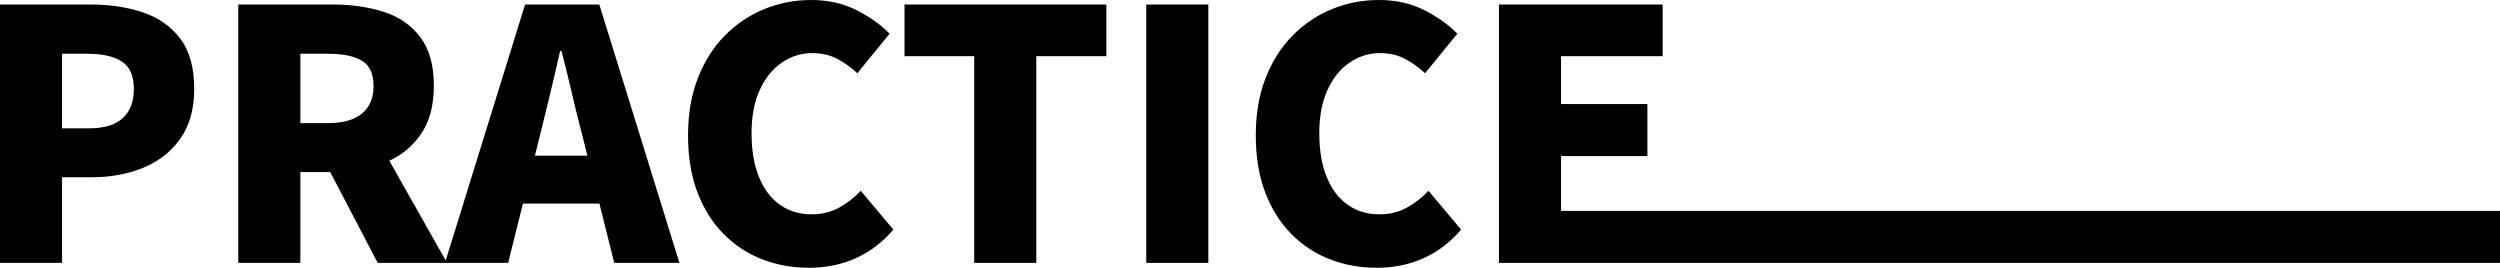
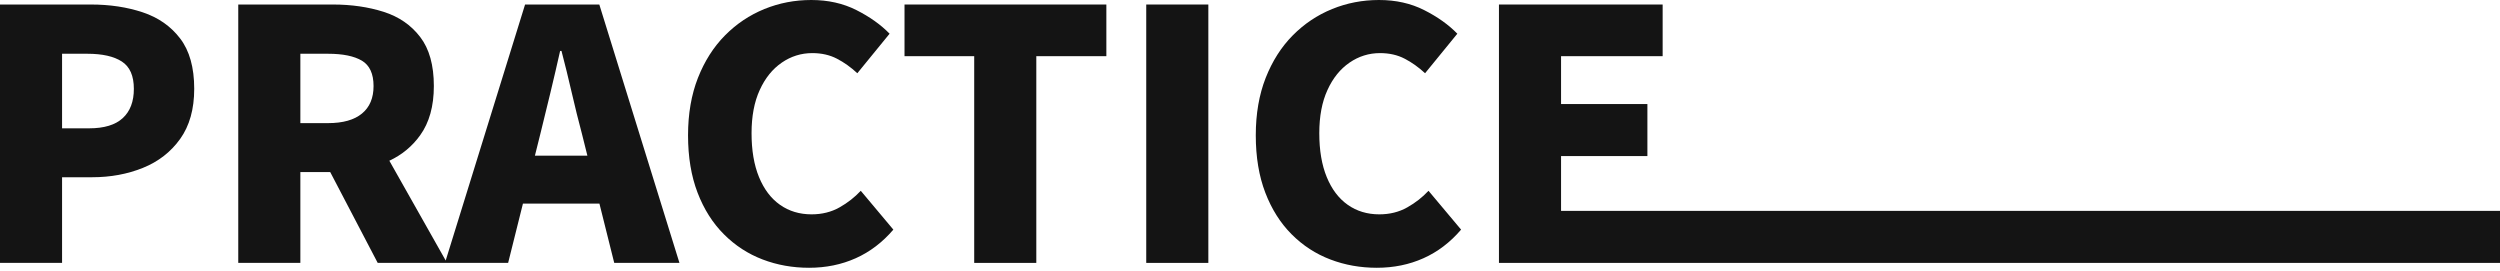
- <svg xmlns="http://www.w3.org/2000/svg" version="1.1" x="0px" y="0px" viewBox="0 0 692 74.11" style="enable-background:new 0 0 692 74.11;" xml:space="preserve">
+ <svg xmlns="http://www.w3.org/2000/svg" version="1.1" x="0px" y="0px" viewBox="0 0 692 74.76" style="enable-background:new 0 0 692 74.76;" xml:space="preserve">
+   <style type="text/css">
+ 	.st0{fill:#141414;}
+ </style>
  <g id="레이어_1">
    <g>
-       <path d="M-37.65-653.96c-0.45,3.71-0.9,7.46-1.34,11.23c-0.45,3.78-0.9,7.58-1.34,11.42h-0.48c-0.71-3.84-1.39-7.66-2.06-11.47    c-0.67-3.81-1.36-7.54-2.06-11.18l-7.39-32.64h-14.5l-7.3,32.64c-0.71,3.71-1.41,7.46-2.11,11.23c-0.7,3.78-1.41,7.58-2.11,11.42    h-0.38c-0.45-3.84-0.91-7.65-1.39-11.42c-0.48-3.78-0.98-7.52-1.49-11.23l-4.51-32.64h-17.47l12.96,71.52h21.22l6.24-31.1    c0.51-2.75,1.01-5.54,1.49-8.35c0.48-2.82,0.94-5.57,1.39-8.26h0.38c0.32,2.69,0.72,5.44,1.2,8.26c0.48,2.82,1.01,5.6,1.58,8.35    l6.43,31.1h21.6l12.38-71.52h-16.22L-37.65-653.96z" />
-       <polygon points="10.16,-644.65 34.06,-644.65 34.06,-659.05 10.16,-659.05 10.16,-672.3 38.28,-672.3 38.28,-686.6 -7.03,-686.6     -7.03,-615.08 39.34,-615.08 39.34,-629.48 10.16,-629.48   " />
-       <path d="M88.59-686.6l-22.18,71.52h17.47l4.1-16.42h21.17l4.1,16.42h18.05l-22.18-71.52H88.59z M91.3-644.75l1.51-6.05    c0.9-3.58,1.82-7.38,2.78-11.38c0.96-4,1.86-7.86,2.69-11.57h0.38c0.96,3.65,1.9,7.49,2.83,11.52c0.93,4.03,1.87,7.84,2.83,11.42    l1.51,6.05H91.3z" />
-       <path d="M189.14-650.41c2.53-3.52,3.79-8.06,3.79-13.63c0-5.76-1.26-10.29-3.79-13.58c-2.53-3.3-5.9-5.62-10.13-6.96    c-4.22-1.34-8.9-2.02-14.02-2.02h-26.21v71.52h17.18v-25.15h8.26l13.15,25.15h19.2l-15.97-28.28    C184.1-645,186.94-647.35,189.14-650.41z M155.98-672.97h7.68c4.09,0,7.21,0.64,9.36,1.92c2.14,1.28,3.22,3.62,3.22,7.01    c0,3.33-1.07,5.87-3.22,7.63c-2.15,1.76-5.27,2.64-9.36,2.64h-7.68V-672.97z" />
-       <polygon points="253.13,-629.48 251.24,-629.48 223.94,-629.48 223.94,-644.65 247.85,-644.65 247.85,-659.05 223.94,-659.05     223.94,-672.3 252.07,-672.3 252.07,-686.6 206.76,-686.6 206.76,-615.08 251.24,-615.08 253.13,-615.08 588.4,-615.08     588.4,-629.48   " />
+       <path class="st0" d="M-876.66,187.79c-0.45,3.71-0.9,7.46-1.34,11.23c-0.45,3.78-0.9,7.58-1.34,11.42h-0.48    c-0.71-3.84-1.39-7.66-2.06-11.47c-0.67-3.81-1.36-7.54-2.06-11.18l-7.39-32.64h-14.5l-7.3,32.64c-0.71,3.71-1.41,7.46-2.11,11.23    c-0.7,3.78-1.41,7.58-2.11,11.42h-0.38c-0.45-3.84-0.91-7.65-1.39-11.42c-0.48-3.78-0.98-7.52-1.49-11.23l-4.51-32.64h-17.47    l12.96,71.52h21.22l6.24-31.1c0.51-2.75,1.01-5.54,1.49-8.35c0.48-2.82,0.94-5.57,1.39-8.26h0.38c0.32,2.69,0.72,5.44,1.2,8.26    c0.48,2.82,1.01,5.6,1.58,8.35l6.43,31.1h21.6l12.38-71.52h-16.22L-876.66,187.79z" />
+       <polygon class="st0" points="-828.85,197.1 -804.95,197.1 -804.95,182.7 -828.85,182.7 -828.85,169.45 -800.72,169.45     -800.72,155.15 -846.03,155.15 -846.03,226.67 -799.67,226.67 -799.67,212.27 -828.85,212.27   " />
+       <path class="st0" d="M-750.42,155.15l-22.18,71.52h17.47l4.1-16.42h21.17l4.1,16.42h18.05l-22.18-71.52H-750.42z M-747.71,197    l1.51-6.05c0.9-3.58,1.82-7.38,2.78-11.38c0.96-4,1.86-7.86,2.69-11.57h0.38c0.96,3.65,1.9,7.49,2.83,11.52    c0.93,4.03,1.87,7.84,2.83,11.42l1.51,6.05H-747.71z" />
+       <path class="st0" d="M-649.86,191.34c2.53-3.52,3.79-8.06,3.79-13.63c0-5.76-1.26-10.29-3.79-13.58c-2.53-3.3-5.9-5.62-10.13-6.96    c-4.22-1.34-8.9-2.02-14.02-2.02h-26.21v71.52h17.18v-25.15h8.26l13.15,25.15h19.2l-15.97-28.28    C-654.91,196.75-652.06,194.4-649.86,191.34z M-683.03,168.78h7.68c4.09,0,7.21,0.64,9.36,1.92c2.14,1.28,3.22,3.62,3.22,7.01    c0,3.33-1.07,5.87-3.22,7.63c-2.15,1.76-5.27,2.64-9.36,2.64h-7.68V168.78z" />
+       <polygon class="st0" points="-585.88,212.27 -587.76,212.27 -615.06,212.27 -615.06,197.1 -591.16,197.1 -591.16,182.7     -615.06,182.7 -615.06,169.45 -586.93,169.45 -586.93,155.15 -632.25,155.15 -632.25,226.67 -587.76,226.67 -585.88,226.67     -250.61,226.67 -250.61,212.27   " />
    </g>
    <g>
-       <path d="M45.98-491.99l-8.06,32.64c-1.02,3.84-1.94,7.62-2.74,11.33c-0.8,3.71-1.74,7.55-2.83,11.52h-0.48    c-1.02-3.97-1.94-7.81-2.74-11.52c-0.8-3.71-1.74-7.49-2.83-11.33l-8.16-32.64H0l21.41,71.52h20.64l21.41-71.52H45.98z" />
-       <path d="M81.22-491.99l-22.18,71.52h17.47l4.1-16.42h21.17l4.1,16.42h18.05l-22.18-71.52H81.22z M83.93-450.14l1.51-6.05    c0.89-3.58,1.82-7.38,2.78-11.38c0.96-4,1.86-7.86,2.69-11.57h0.38c0.96,3.65,1.9,7.49,2.83,11.52c0.93,4.03,1.87,7.84,2.83,11.42    l1.51,6.05H83.93z" />
-       <polygon points="148.61,-491.99 131.42,-491.99 131.42,-420.47 176.45,-420.47 176.45,-434.87 148.61,-434.87   " />
-       <path d="M224.73-452.25c0,4.48-0.46,8.06-1.39,10.75c-0.93,2.69-2.29,4.62-4.08,5.81c-1.79,1.19-4,1.78-6.62,1.78    c-2.62,0-4.82-0.59-6.58-1.78c-1.76-1.18-3.09-3.12-3.98-5.81c-0.9-2.69-1.34-6.27-1.34-10.75v-39.74h-17.09v37.92    c0,6.02,0.61,11.23,1.82,15.65c1.21,4.42,3.04,8.05,5.47,10.9c2.43,2.85,5.46,4.96,9.07,6.34c3.62,1.38,7.82,2.06,12.62,2.06    c4.74,0,8.89-0.69,12.48-2.06c3.58-1.38,6.58-3.49,8.98-6.34c2.4-2.85,4.19-6.48,5.38-10.9c1.18-4.42,1.78-9.63,1.78-15.65v-37.92    h-16.51V-452.25z" />
-       <polygon points="303.65,-434.87 301.28,-434.87 274.46,-434.87 274.46,-450.04 298.37,-450.04 298.37,-464.44 274.46,-464.44     274.46,-477.69 302.59,-477.69 302.59,-491.99 257.28,-491.99 257.28,-420.47 301.28,-420.47 303.65,-420.47 692,-420.47     692,-434.87   " />
+       <path class="st0" d="M-858.93-395.61l-8.06,32.64c-1.02,3.84-1.94,7.62-2.74,11.33c-0.8,3.71-1.74,7.55-2.83,11.52h-0.48    c-1.02-3.97-1.94-7.81-2.74-11.52c-0.8-3.71-1.74-7.49-2.83-11.33l-8.16-32.64h-18.14l21.41,71.52h20.64l21.41-71.52H-858.93z" />
+       <path class="st0" d="M-823.7-395.61l-22.18,71.52h17.47l4.1-16.42h21.17l4.1,16.42h18.05l-22.18-71.52H-823.7z M-820.99-353.76    l1.51-6.05c0.89-3.58,1.82-7.38,2.78-11.38c0.96-4,1.86-7.86,2.69-11.57h0.38c0.96,3.65,1.9,7.49,2.83,11.52    c0.93,4.03,1.87,7.84,2.83,11.42l1.51,6.05H-820.99z" />
+       <polygon class="st0" points="-756.31,-395.61 -773.49,-395.61 -773.49,-324.09 -728.47,-324.09 -728.47,-338.49 -756.31,-338.49       " />
+       <path class="st0" d="M-680.18-355.87c0,4.48-0.46,8.06-1.39,10.75c-0.93,2.69-2.29,4.62-4.08,5.81c-1.79,1.19-4,1.78-6.62,1.78    c-2.62,0-4.82-0.59-6.58-1.78c-1.76-1.18-3.09-3.12-3.98-5.81c-0.9-2.69-1.34-6.27-1.34-10.75v-39.74h-17.09v37.92    c0,6.02,0.61,11.23,1.82,15.65c1.21,4.42,3.04,8.05,5.47,10.9c2.43,2.85,5.46,4.96,9.07,6.34c3.62,1.38,7.82,2.06,12.62,2.06    c4.74,0,8.89-0.69,12.48-2.06c3.58-1.38,6.58-3.49,8.98-6.34c2.4-2.85,4.19-6.48,5.38-10.9c1.18-4.42,1.78-9.63,1.78-15.65v-37.92    h-16.51V-355.87z" />
+       <polygon class="st0" points="-601.27,-338.49 -603.63,-338.49 -630.45,-338.49 -630.45,-353.66 -606.55,-353.66 -606.55,-368.06     -630.45,-368.06 -630.45,-381.31 -602.32,-381.31 -602.32,-395.61 -647.64,-395.61 -647.64,-324.09 -603.63,-324.09     -601.27,-324.09 -212.91,-324.09 -212.91,-338.49   " />
    </g>
    <g>
-       <path d="M39.5,3.41c-4.32-1.44-9.1-2.16-14.35-2.16H0v71.52h17.18V49.06h8.35c5.06,0,9.73-0.86,14.02-2.59    c4.29-1.73,7.73-4.4,10.32-8.02c2.59-3.62,3.89-8.24,3.89-13.87c0-5.89-1.3-10.53-3.89-13.92C47.28,7.26,43.82,4.85,39.5,3.41z     M33.98,32.69c-2.05,1.89-5.15,2.83-9.31,2.83h-7.49V14.88h7.01c4.16,0,7.34,0.72,9.55,2.16s3.31,3.95,3.31,7.54    C37.06,28.1,36.03,30.8,33.98,32.69z" />
-       <path d="M145.34,1.25l-21.97,70.86l-15.6-27.62c3.49-1.63,6.33-3.98,8.53-7.05c2.53-3.52,3.79-8.06,3.79-13.63    c0-5.76-1.26-10.29-3.79-13.58c-2.53-3.3-5.9-5.62-10.13-6.96c-4.22-1.34-8.9-2.02-14.02-2.02H65.95v71.52h17.19V47.62h8.26    l13.15,25.15h18.62h0.58h16.9l4.1-16.42h21.17l4.1,16.42h18.05L165.89,1.25H145.34z M83.14,14.88h7.68c4.09,0,7.21,0.64,9.36,1.92    c2.14,1.28,3.22,3.62,3.22,7.01c0,3.33-1.07,5.87-3.22,7.63c-2.14,1.76-5.27,2.64-9.36,2.64h-7.68V14.88z M148.06,43.1l1.51-6.05    c0.9-3.58,1.82-7.38,2.78-11.38c0.96-4,1.86-7.86,2.69-11.57h0.38c0.96,3.65,1.9,7.49,2.83,11.52c0.93,4.03,1.87,7.84,2.83,11.42    l1.51,6.05H148.06z" />
-       <path d="M232.37,57.41c-2.27,1.28-4.85,1.92-7.73,1.92c-3.33,0-6.24-0.88-8.74-2.64c-2.5-1.76-4.43-4.32-5.81-7.68    c-1.38-3.36-2.06-7.41-2.06-12.14c0-4.67,0.75-8.66,2.26-11.95c1.5-3.3,3.54-5.82,6.1-7.58c2.56-1.76,5.38-2.64,8.45-2.64    c2.56,0,4.83,0.51,6.81,1.54c1.98,1.02,3.87,2.37,5.66,4.03l8.93-10.94c-2.43-2.5-5.49-4.67-9.17-6.53    C233.39,0.93,229.21,0,224.54,0c-4.54,0-8.86,0.83-12.96,2.5c-4.1,1.67-7.73,4.1-10.9,7.3c-3.17,3.2-5.66,7.12-7.49,11.76    c-1.82,4.64-2.74,9.94-2.74,15.89c0,6.02,0.88,11.31,2.64,15.89c1.76,4.58,4.19,8.42,7.3,11.52c3.1,3.11,6.67,5.42,10.7,6.96    s8.32,2.3,12.86,2.3c4.67,0,8.98-0.88,12.91-2.64c3.94-1.76,7.41-4.4,10.42-7.92l-9.02-10.75    C236.6,54.59,234.64,56.13,232.37,57.41z" />
-       <polygon points="250.37,15.55 269.66,15.55 269.66,72.77 286.85,72.77 286.85,15.55 306.24,15.55 306.24,1.25 250.37,1.25   " />
-       <rect x="317.28" y="1.25" width="17.19" height="71.52" />
-       <path d="M389.52,57.41c-2.27,1.28-4.85,1.92-7.73,1.92c-3.33,0-6.24-0.88-8.74-2.64c-2.5-1.76-4.43-4.32-5.81-7.68    c-1.38-3.36-2.06-7.41-2.06-12.14c0-4.67,0.75-8.66,2.26-11.95c1.5-3.3,3.54-5.82,6.1-7.58c2.56-1.76,5.38-2.64,8.45-2.64    c2.56,0,4.83,0.51,6.81,1.54c1.98,1.02,3.87,2.37,5.66,4.03l8.93-10.94c-2.43-2.5-5.49-4.67-9.17-6.53    C390.54,0.93,386.37,0,381.69,0c-4.54,0-8.87,0.83-12.96,2.5c-4.1,1.67-7.73,4.1-10.9,7.3c-3.17,3.2-5.66,7.12-7.49,11.76    c-1.82,4.64-2.74,9.94-2.74,15.89c0,6.02,0.88,11.31,2.64,15.89c1.76,4.58,4.19,8.42,7.29,11.52c3.1,3.11,6.67,5.42,10.71,6.96    c4.03,1.54,8.32,2.3,12.86,2.3c4.67,0,8.98-0.88,12.91-2.64c3.94-1.76,7.41-4.4,10.42-7.92l-9.02-10.75    C393.76,54.59,391.79,56.13,389.52,57.41z" />
-       <polygon points="461.28,58.37 454.55,58.37 432.1,58.37 432.1,43.2 456,43.2 456,28.8 432.1,28.8 432.1,15.55 460.22,15.55     460.22,1.25 414.91,1.25 414.91,72.77 454.55,72.77 461.28,72.77 692,72.77 692,58.37   " />
+       <path class="st0" d="M39.5,3.41c-4.32-1.44-9.1-2.16-14.35-2.16H0v71.52h17.18V49.06h8.35c5.06,0,9.73-0.86,14.02-2.59    c4.29-1.73,7.73-4.4,10.32-8.02c2.59-3.62,3.89-8.24,3.89-13.87c0-5.89-1.3-10.53-3.89-13.92C47.28,7.26,43.82,4.85,39.5,3.41z     M33.98,32.69c-2.05,1.89-5.15,2.83-9.31,2.83h-7.49V14.88h7.01c4.16,0,7.34,0.72,9.55,2.16s3.31,3.95,3.31,7.54    C37.06,28.1,36.03,30.8,33.98,32.69z" />
+       <path class="st0" d="M145.34,1.25l-21.97,70.86l-15.6-27.62c3.49-1.63,6.33-3.98,8.53-7.05c2.53-3.52,3.79-8.06,3.79-13.63    c0-5.76-1.26-10.29-3.79-13.58c-2.53-3.3-5.9-5.62-10.13-6.96c-4.22-1.34-8.9-2.02-14.02-2.02H65.95v71.52h17.19V47.62h8.26    l13.15,25.15h18.62h0.58h16.9l4.1-16.42h21.17l4.1,16.42h18.05L165.89,1.25H145.34z M83.14,14.88h7.68c4.09,0,7.21,0.64,9.36,1.92    c2.14,1.28,3.22,3.62,3.22,7.01c0,3.33-1.07,5.87-3.22,7.63c-2.14,1.76-5.27,2.64-9.36,2.64h-7.68V14.88z M148.06,43.1l1.51-6.05    c0.9-3.58,1.82-7.38,2.78-11.38c0.96-4,1.86-7.86,2.69-11.57h0.38c0.96,3.65,1.9,7.49,2.83,11.52c0.93,4.03,1.87,7.84,2.83,11.42    l1.51,6.05H148.06z" />
+       <path class="st0" d="M232.37,57.41c-2.27,1.28-4.85,1.92-7.73,1.92c-3.33,0-6.24-0.88-8.74-2.64c-2.5-1.76-4.43-4.32-5.81-7.68    c-1.38-3.36-2.06-7.41-2.06-12.14c0-4.67,0.75-8.66,2.26-11.95c1.5-3.3,3.54-5.82,6.1-7.58c2.56-1.76,5.38-2.64,8.45-2.64    c2.56,0,4.83,0.51,6.81,1.54c1.98,1.02,3.87,2.37,5.66,4.03l8.93-10.94c-2.43-2.5-5.49-4.67-9.17-6.53    C233.39,0.93,229.21,0,224.54,0c-4.54,0-8.86,0.83-12.96,2.5c-4.1,1.67-7.73,4.1-10.9,7.3c-3.17,3.2-5.66,7.12-7.49,11.76    c-1.82,4.64-2.74,9.94-2.74,15.89c0,6.02,0.88,11.31,2.64,15.89c1.76,4.58,4.19,8.42,7.3,11.52c3.1,3.11,6.67,5.42,10.7,6.96    s8.32,2.3,12.86,2.3c4.67,0,8.98-0.88,12.91-2.64c3.94-1.76,7.41-4.4,10.42-7.92l-9.02-10.75    C236.6,54.59,234.64,56.13,232.37,57.41z" />
+       <polygon class="st0" points="250.37,15.55 269.66,15.55 269.66,72.77 286.85,72.77 286.85,15.55 306.24,15.55 306.24,1.25     250.37,1.25   " />
+       <rect x="317.28" y="1.25" class="st0" width="17.19" height="71.52" />
+       <path class="st0" d="M389.52,57.41c-2.27,1.28-4.85,1.92-7.73,1.92c-3.33,0-6.24-0.88-8.74-2.64c-2.5-1.76-4.43-4.32-5.81-7.68    c-1.38-3.36-2.06-7.41-2.06-12.14c0-4.67,0.75-8.66,2.26-11.95c1.5-3.3,3.54-5.82,6.1-7.58c2.56-1.76,5.38-2.64,8.45-2.64    c2.56,0,4.83,0.51,6.81,1.54c1.98,1.02,3.87,2.37,5.66,4.03l8.93-10.94c-2.43-2.5-5.49-4.67-9.17-6.53    C390.54,0.93,386.37,0,381.69,0c-4.54,0-8.87,0.83-12.96,2.5c-4.1,1.67-7.73,4.1-10.9,7.3c-3.17,3.2-5.66,7.12-7.49,11.76    c-1.82,4.64-2.74,9.94-2.74,15.89c0,6.02,0.88,11.31,2.64,15.89c1.76,4.58,4.19,8.42,7.29,11.52c3.1,3.11,6.67,5.42,10.71,6.96    c4.03,1.54,8.32,2.3,12.86,2.3c4.67,0,8.98-0.88,12.91-2.64c3.94-1.76,7.41-4.4,10.42-7.92l-9.02-10.75    C393.76,54.59,391.79,56.13,389.52,57.41z" />
+       <polygon class="st0" points="461.28,58.37 454.55,58.37 432.1,58.37 432.1,43.2 456,43.2 456,28.8 432.1,28.8 432.1,15.55     460.22,15.55 460.22,1.25 414.91,1.25 414.91,72.77 454.55,72.77 461.28,72.77 692,72.77 692,58.37   " />
    </g>
    <g>
-       <path d="M-200.96-147.68c-4.9-2.88-10.61-4.32-17.14-4.32c-6.46,0-12.16,1.42-17.09,4.27c-4.93,2.85-8.77,7.01-11.52,12.48    c-2.75,5.47-4.13,12.11-4.13,19.92c0,7.81,1.38,14.51,4.13,20.11c2.75,5.6,6.59,9.89,11.52,12.86c4.93,2.98,10.62,4.46,17.09,4.46    c6.53,0,12.24-1.49,17.14-4.46s8.72-7.26,11.47-12.86c2.75-5.6,4.13-12.3,4.13-20.11c0-7.81-1.38-14.43-4.13-19.87    C-192.24-140.64-196.07-144.8-200.96-147.68z M-204.71-103.33c-1.25,3.39-3.01,6.02-5.28,7.87c-2.27,1.86-4.98,2.79-8.11,2.79    c-3.14,0-5.84-0.93-8.11-2.79c-2.27-1.86-4.02-4.48-5.23-7.87c-1.22-3.39-1.82-7.39-1.82-12c0-4.61,0.61-8.56,1.82-11.86    c1.22-3.3,2.96-5.81,5.23-7.54c2.27-1.73,4.98-2.59,8.11-2.59c3.13,0,5.84,0.86,8.11,2.59c2.27,1.73,4.03,4.24,5.28,7.54    c1.25,3.3,1.87,7.25,1.87,11.86C-202.84-110.72-203.46-106.72-204.71-103.33z" />
-       <path d="M-131.41-111.01c0,4.48-0.46,8.06-1.39,10.75c-0.93,2.69-2.29,4.62-4.08,5.81c-1.79,1.18-4,1.78-6.62,1.78    c-2.62,0-4.82-0.59-6.58-1.78c-1.76-1.18-3.09-3.12-3.98-5.81c-0.9-2.69-1.34-6.27-1.34-10.75v-39.74h-17.09v37.92    c0,6.02,0.61,11.23,1.82,15.65c1.21,4.42,3.04,8.05,5.47,10.9c2.43,2.85,5.46,4.96,9.07,6.34c3.62,1.38,7.82,2.06,12.62,2.06    c4.73,0,8.89-0.69,12.48-2.06c3.58-1.38,6.58-3.49,8.98-6.34c2.4-2.85,4.19-6.48,5.38-10.9c1.18-4.42,1.78-9.63,1.78-15.65v-37.92    h-16.51V-111.01z" />
-       <polygon points="-104.34,-136.45 -85.05,-136.45 -85.05,-79.24 -67.86,-79.24 -67.86,-136.45 -48.47,-136.45 -48.47,-150.76     -104.34,-150.76   " />
-       <path d="M2.07-148.6c-4.32-1.44-9.1-2.16-14.35-2.16h-25.15v71.52h17.19v-23.71h8.35c5.05,0,9.73-0.86,14.02-2.59    c4.29-1.73,7.73-4.4,10.32-8.02c2.59-3.62,3.89-8.24,3.89-13.87c0-5.89-1.29-10.53-3.89-13.92S6.39-147.16,2.07-148.6z     M-3.45-119.32c-2.05,1.89-5.15,2.83-9.31,2.83h-7.49v-20.64h7.01c4.16,0,7.34,0.72,9.55,2.16c2.21,1.44,3.31,3.95,3.31,7.54    C-0.37-123.91-1.4-121.2-3.45-119.32z" />
-       <path d="M69.23-111.01c0,4.48-0.46,8.06-1.39,10.75c-0.93,2.69-2.29,4.62-4.08,5.81c-1.79,1.18-4,1.78-6.62,1.78    c-2.62,0-4.82-0.59-6.58-1.78c-1.76-1.18-3.09-3.12-3.98-5.81c-0.9-2.69-1.34-6.27-1.34-10.75v-39.74H28.14v37.92    c0,6.02,0.61,11.23,1.82,15.65c1.21,4.42,3.04,8.05,5.47,10.9c2.43,2.85,5.46,4.96,9.07,6.34c3.62,1.38,7.82,2.06,12.62,2.06    c4.73,0,8.89-0.69,12.48-2.06c3.58-1.38,6.58-3.49,8.98-6.34c2.4-2.85,4.19-6.48,5.38-10.9c1.18-4.42,1.78-9.63,1.78-15.65v-37.92    H69.23V-111.01z" />
-       <polygon points="132.77,-93.64 132.77,-136.45 152.17,-136.45 152.17,-150.76 96.3,-150.76 96.3,-136.45 115.59,-136.45     115.59,-79.24 128.74,-79.24 132.77,-79.24 441.16,-79.24 441.16,-93.64   " />
+       <path class="st0" d="M-872.61-56.67c-4.9-2.88-10.61-4.32-17.14-4.32c-6.46,0-12.16,1.42-17.09,4.27    c-4.93,2.85-8.77,7.01-11.52,12.48c-2.75,5.47-4.13,12.11-4.13,19.92c0,7.81,1.38,14.51,4.13,20.11    c2.75,5.6,6.59,9.89,11.52,12.86c4.93,2.98,10.62,4.46,17.09,4.46c6.53,0,12.24-1.49,17.14-4.46s8.72-7.26,11.47-12.86    c2.75-5.6,4.13-12.3,4.13-20.11c0-7.81-1.38-14.43-4.13-19.87C-863.89-49.62-867.71-53.79-872.61-56.67z M-876.35-12.31    c-1.25,3.39-3.01,6.02-5.28,7.87c-2.27,1.86-4.98,2.79-8.11,2.79c-3.14,0-5.84-0.93-8.11-2.79c-2.27-1.86-4.02-4.48-5.23-7.87    c-1.22-3.39-1.82-7.39-1.82-12c0-4.61,0.61-8.56,1.82-11.86c1.22-3.3,2.96-5.81,5.23-7.54c2.27-1.73,4.98-2.59,8.11-2.59    c3.13,0,5.84,0.86,8.11,2.59c2.27,1.73,4.03,4.24,5.28,7.54c1.25,3.3,1.87,7.25,1.87,11.86    C-874.48-19.71-875.11-15.7-876.35-12.31z" />
+       <path class="st0" d="M-803.06-19.99c0,4.48-0.46,8.06-1.39,10.75c-0.93,2.69-2.29,4.62-4.08,5.81c-1.79,1.18-4,1.78-6.62,1.78    c-2.62,0-4.82-0.59-6.58-1.78c-1.76-1.18-3.09-3.12-3.98-5.81c-0.9-2.69-1.34-6.27-1.34-10.75v-39.74h-17.09v37.92    c0,6.02,0.61,11.23,1.82,15.65c1.21,4.42,3.04,8.05,5.47,10.9c2.43,2.85,5.46,4.96,9.07,6.34c3.62,1.38,7.82,2.06,12.62,2.06    c4.73,0,8.89-0.69,12.48-2.06c3.58-1.38,6.58-3.49,8.98-6.34c2.4-2.85,4.19-6.48,5.38-10.9c1.18-4.42,1.78-9.63,1.78-15.65v-37.92    h-16.51V-19.99z" />
+       <polygon class="st0" points="-775.99,-45.43 -756.69,-45.43 -756.69,11.78 -739.51,11.78 -739.51,-45.43 -720.12,-45.43     -720.12,-59.74 -775.99,-59.74   " />
+       <path class="st0" d="M-669.57-57.58c-4.32-1.44-9.1-2.16-14.35-2.16h-25.15v71.52h17.19v-23.71h8.35c5.05,0,9.73-0.86,14.02-2.59    c4.29-1.73,7.73-4.4,10.32-8.02c2.59-3.62,3.89-8.24,3.89-13.87c0-5.89-1.29-10.53-3.89-13.92S-665.25-56.14-669.57-57.58z     M-675.09-28.3c-2.05,1.89-5.15,2.83-9.31,2.83h-7.49v-20.64h7.01c4.16,0,7.34,0.72,9.55,2.16c2.21,1.44,3.31,3.95,3.31,7.54    C-672.02-32.89-673.04-30.18-675.09-28.3z" />
+       <path class="st0" d="M-602.42-19.99c0,4.48-0.46,8.06-1.39,10.75c-0.93,2.69-2.29,4.62-4.08,5.81c-1.79,1.18-4,1.78-6.62,1.78    c-2.62,0-4.82-0.59-6.58-1.78c-1.76-1.18-3.09-3.12-3.98-5.81c-0.9-2.69-1.34-6.27-1.34-10.75v-39.74h-17.09v37.92    c0,6.02,0.61,11.23,1.82,15.65c1.21,4.42,3.04,8.05,5.47,10.9c2.43,2.85,5.46,4.96,9.07,6.34c3.62,1.38,7.82,2.06,12.62,2.06    c4.73,0,8.89-0.69,12.48-2.06c3.58-1.38,6.58-3.49,8.98-6.34c2.4-2.85,4.19-6.48,5.38-10.9c1.18-4.42,1.78-9.63,1.78-15.65v-37.92    h-16.51V-19.99z" />
+       <polygon class="st0" points="-538.87,-2.62 -538.87,-45.43 -519.48,-45.43 -519.48,-59.74 -575.35,-59.74 -575.35,-45.43     -556.05,-45.43 -556.05,11.78 -542.91,11.78 -538.87,11.78 -230.48,11.78 -230.48,-2.62   " />
    </g>
  </g>
  <g id="레이어_2">
</g>
</svg>
